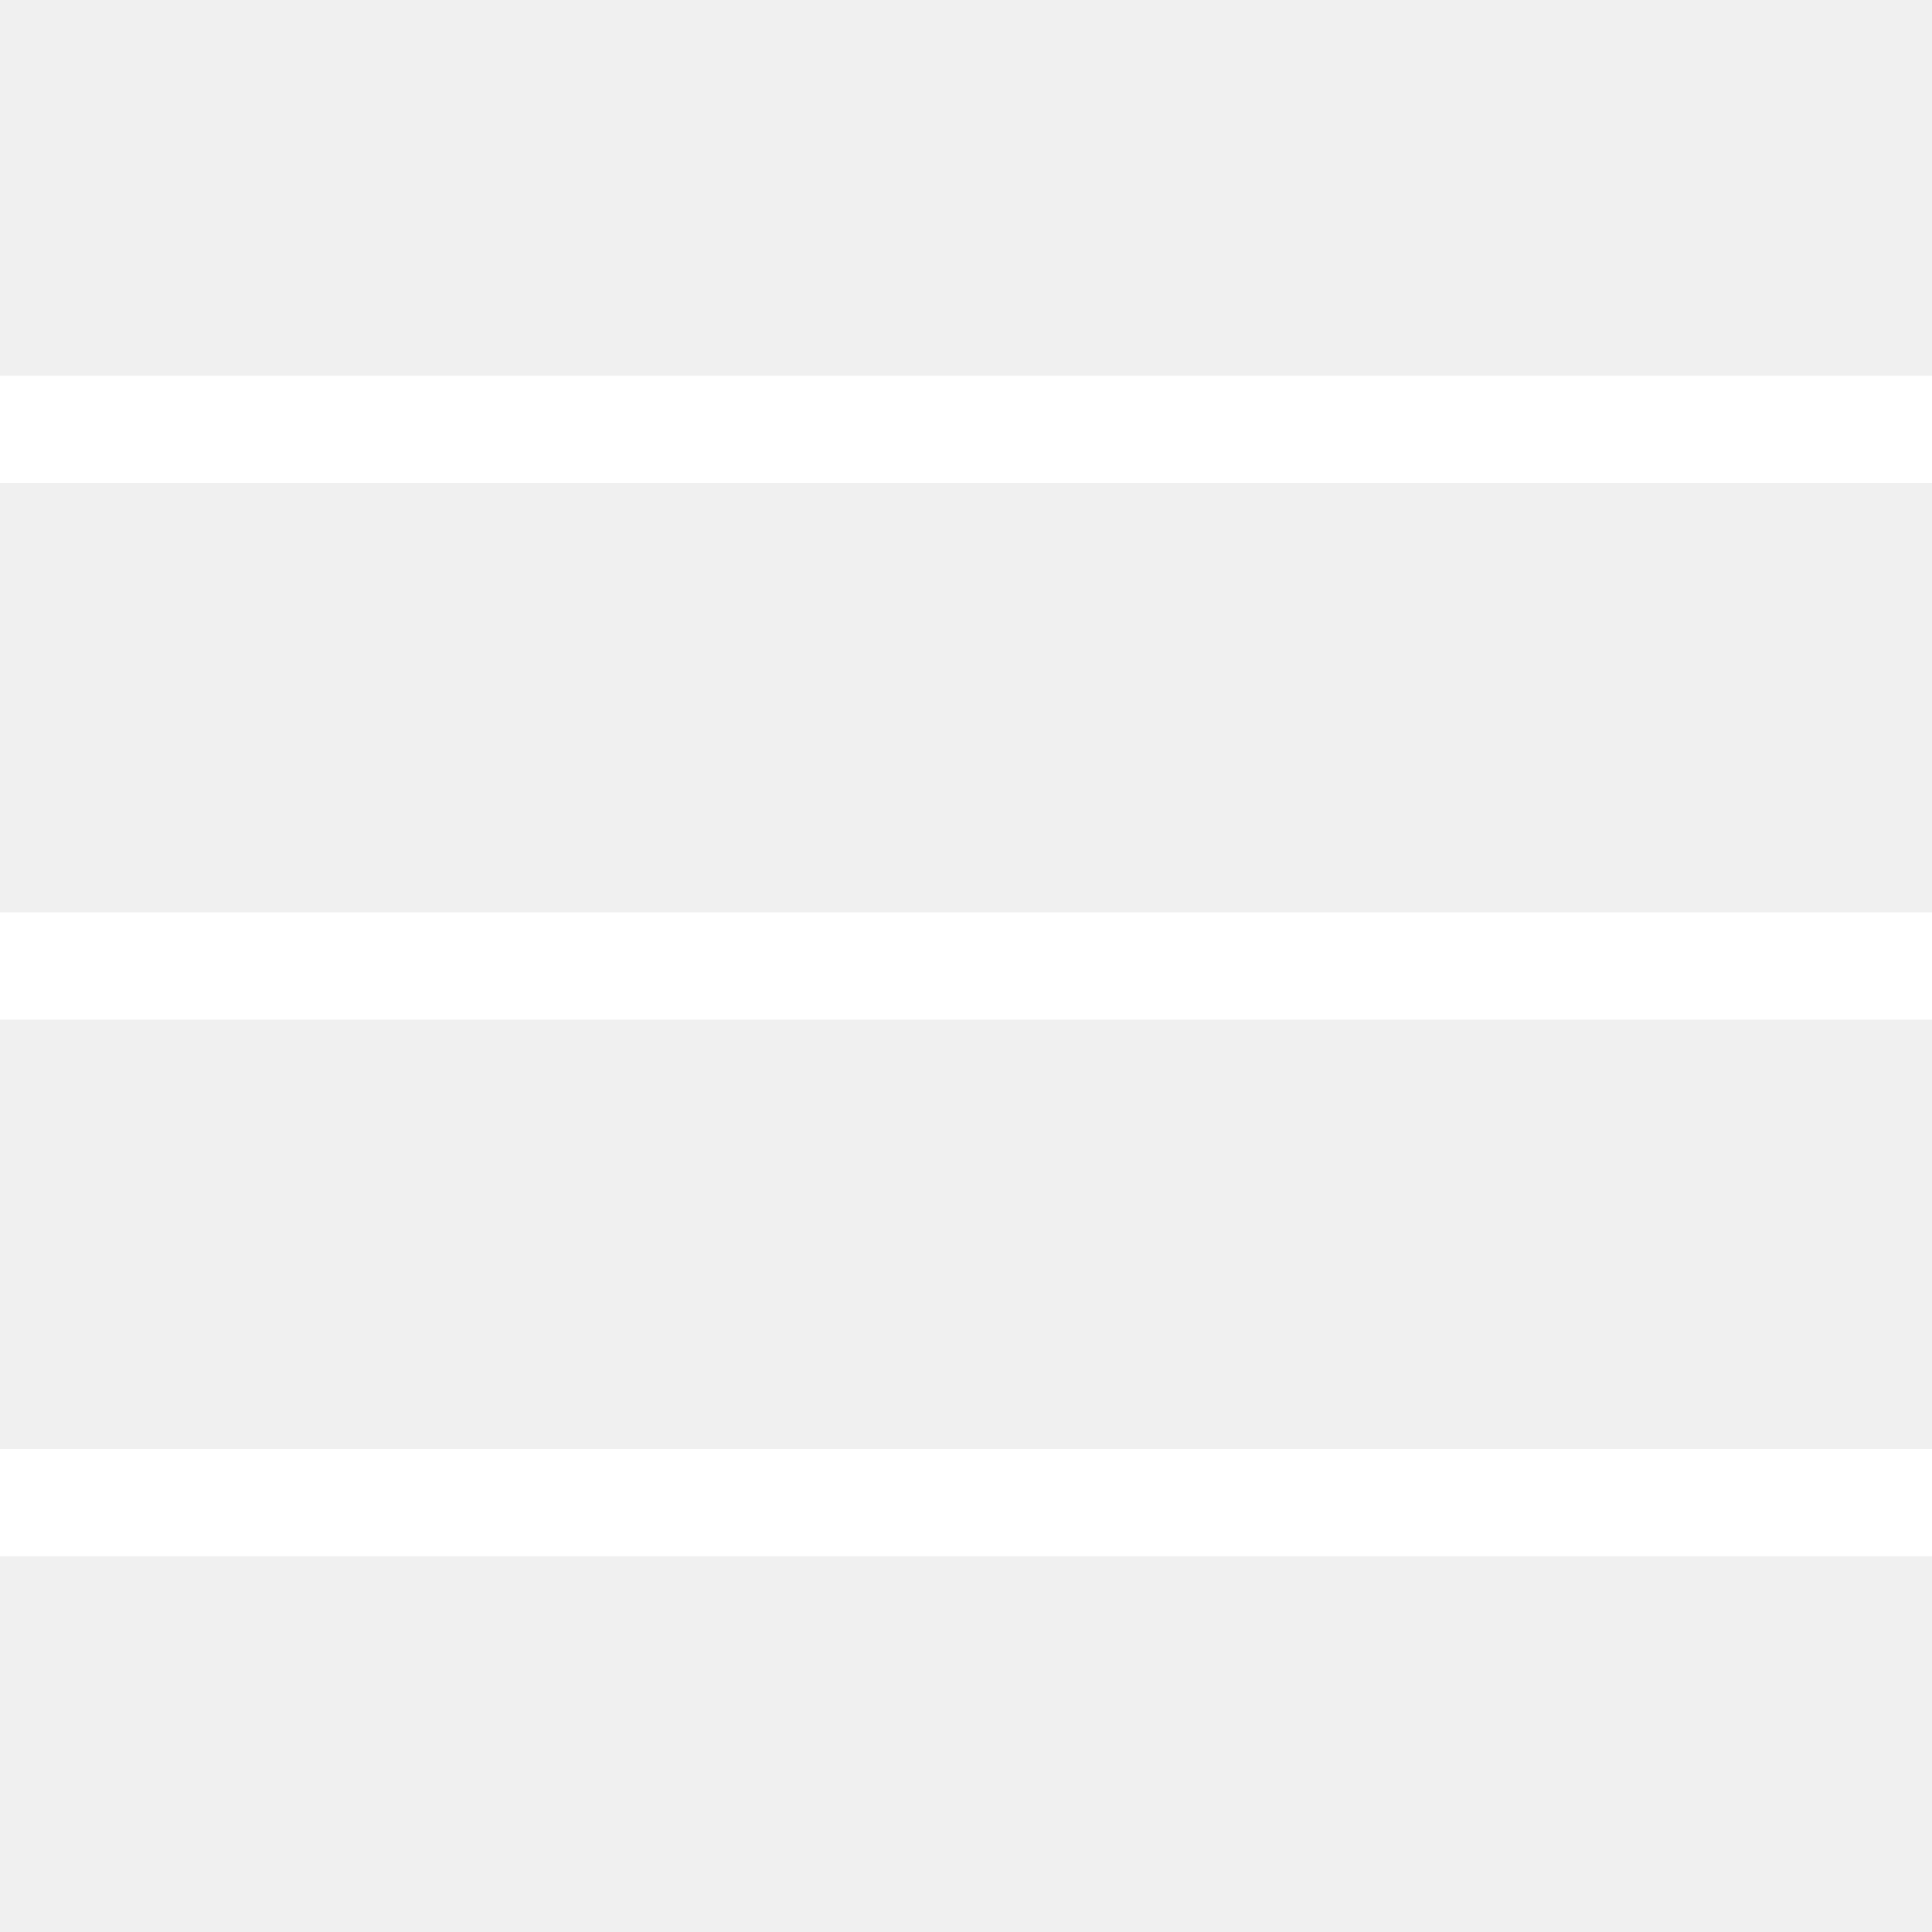
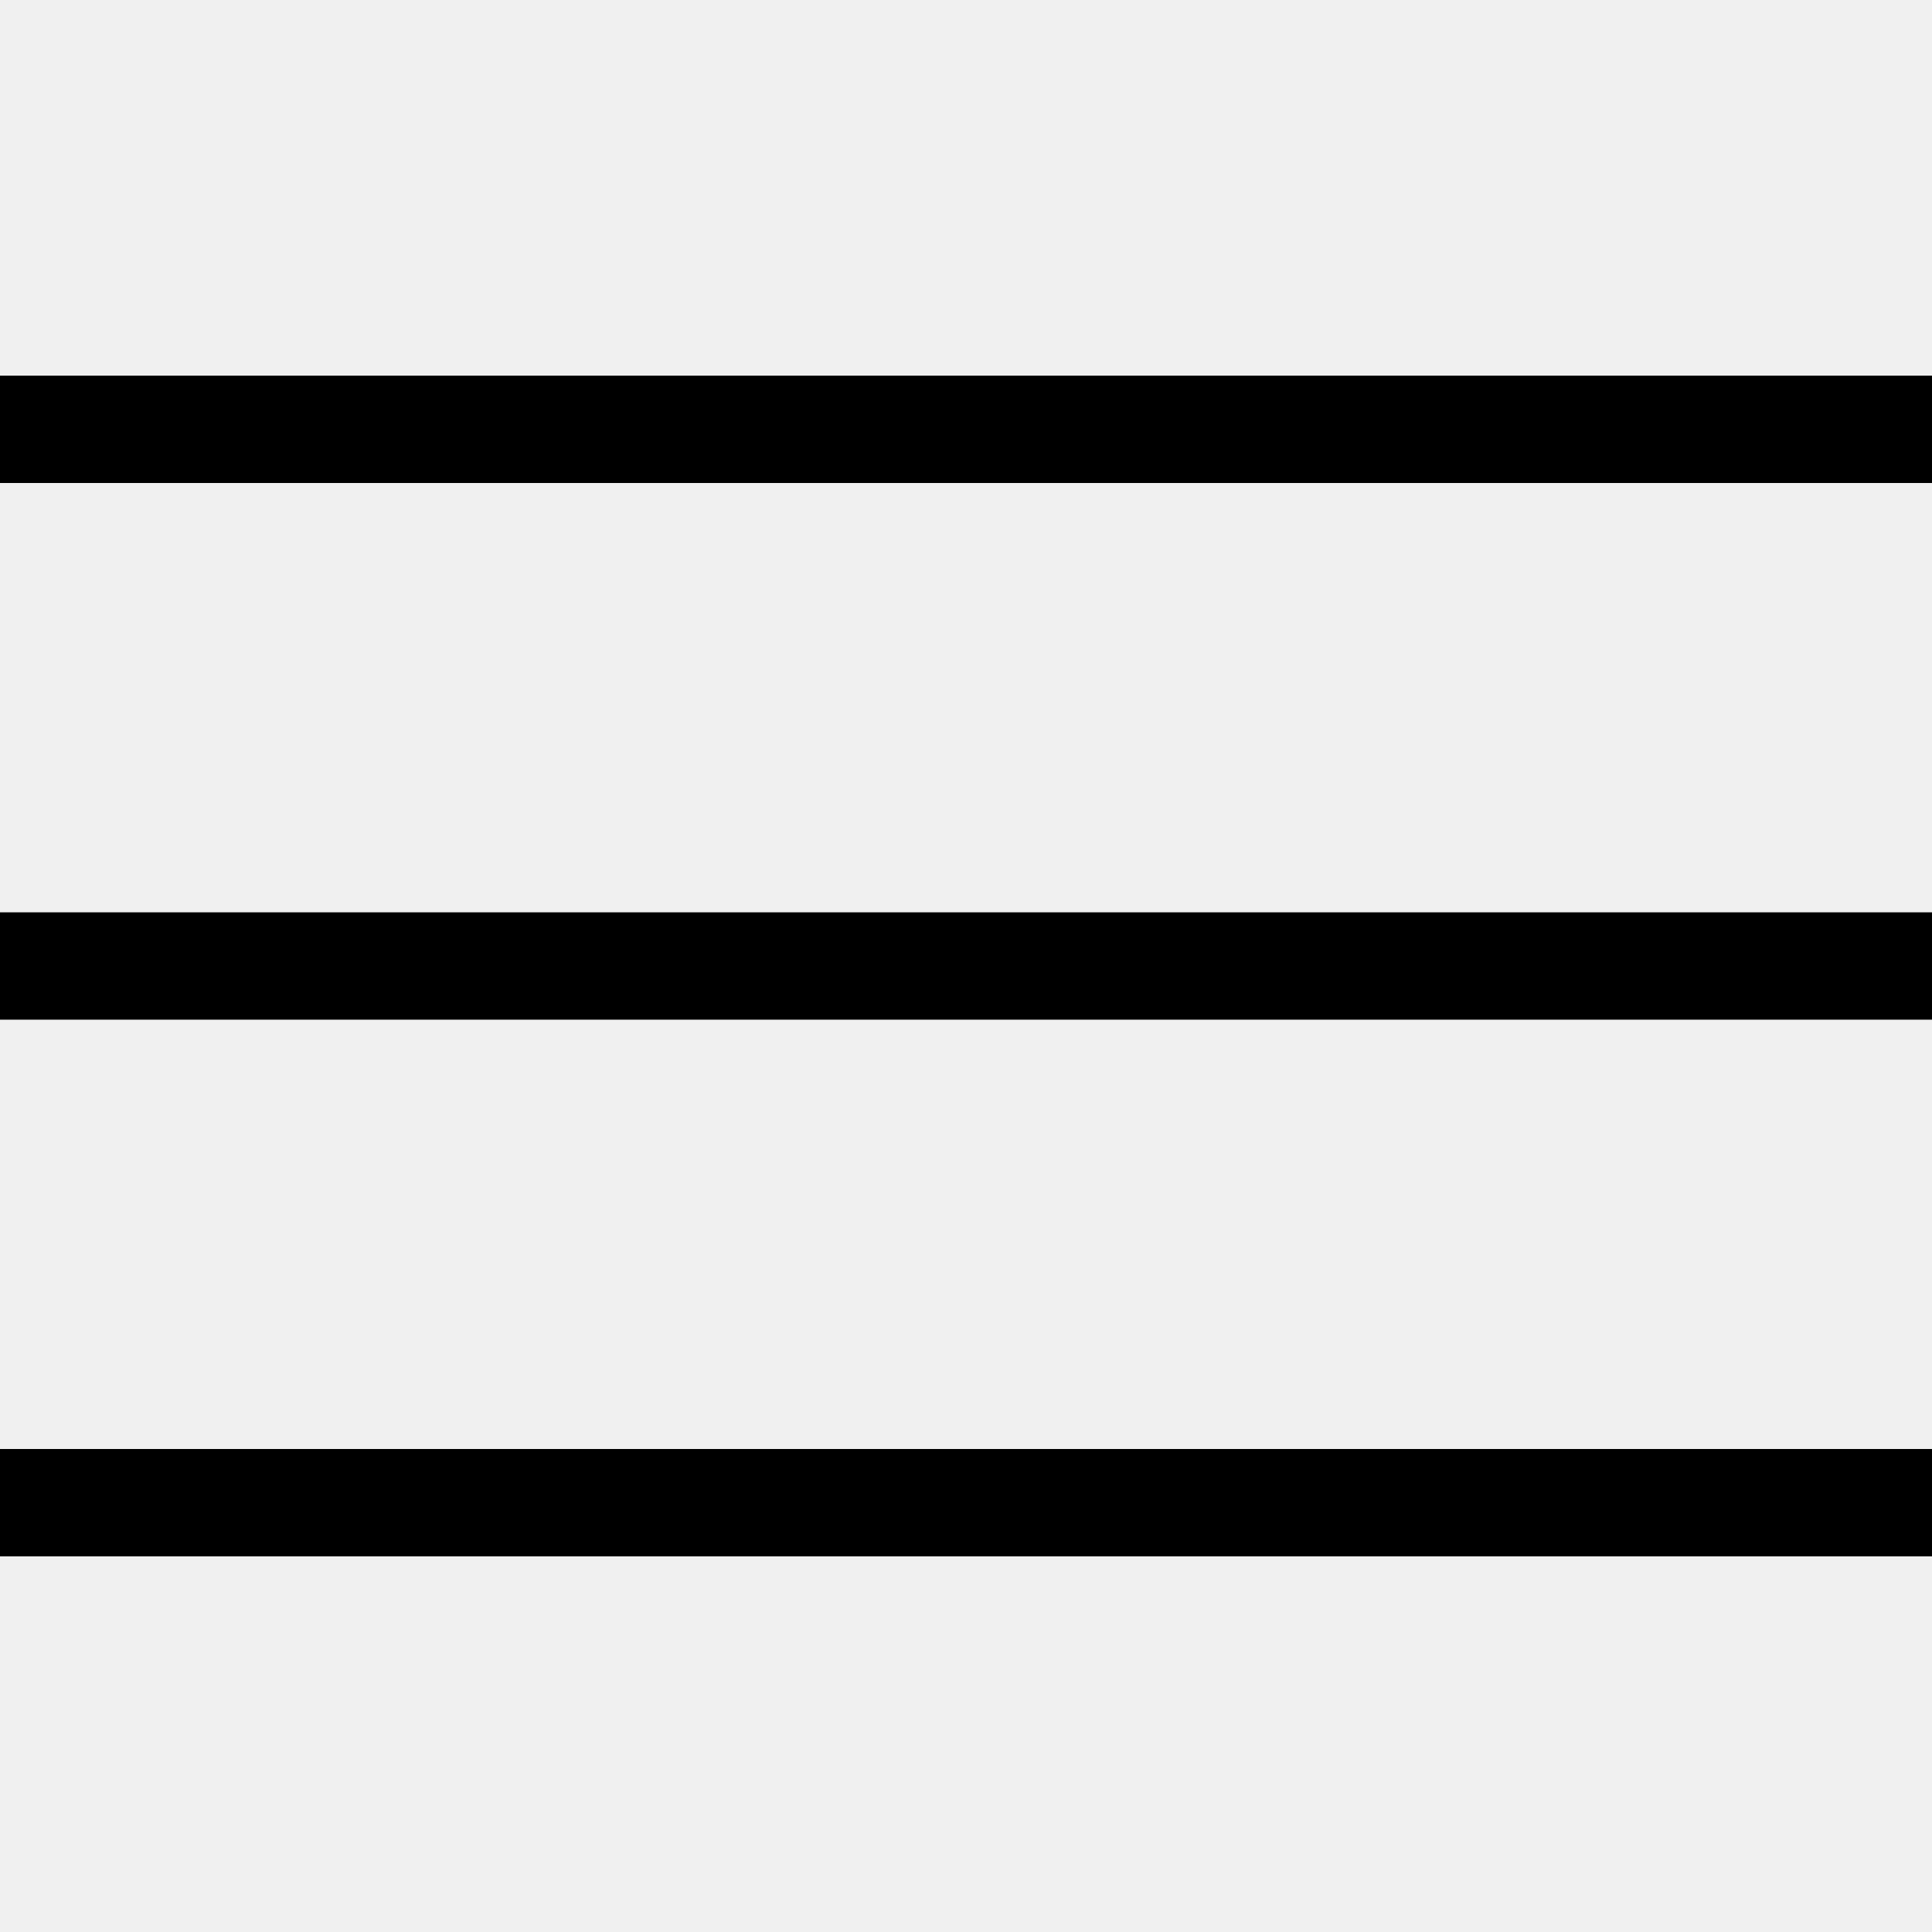
<svg xmlns="http://www.w3.org/2000/svg" width="18" height="18" viewBox="0 0 18 18">
-   <line stroke="#fff" y1="4" x2="18" y2="4" />
-   <line stroke="#fff" y1="9" x2="18" y2="9" />
-   <line stroke="#fff" y1="14" x2="18" y2="14" />
+   <line stroke="#000" y1="4" x2="18" y2="4" />
+   <line stroke="#000" y1="9" x2="18" y2="9" />
+   <line stroke="#000" y1="14" x2="18" y2="14" />
</svg>
